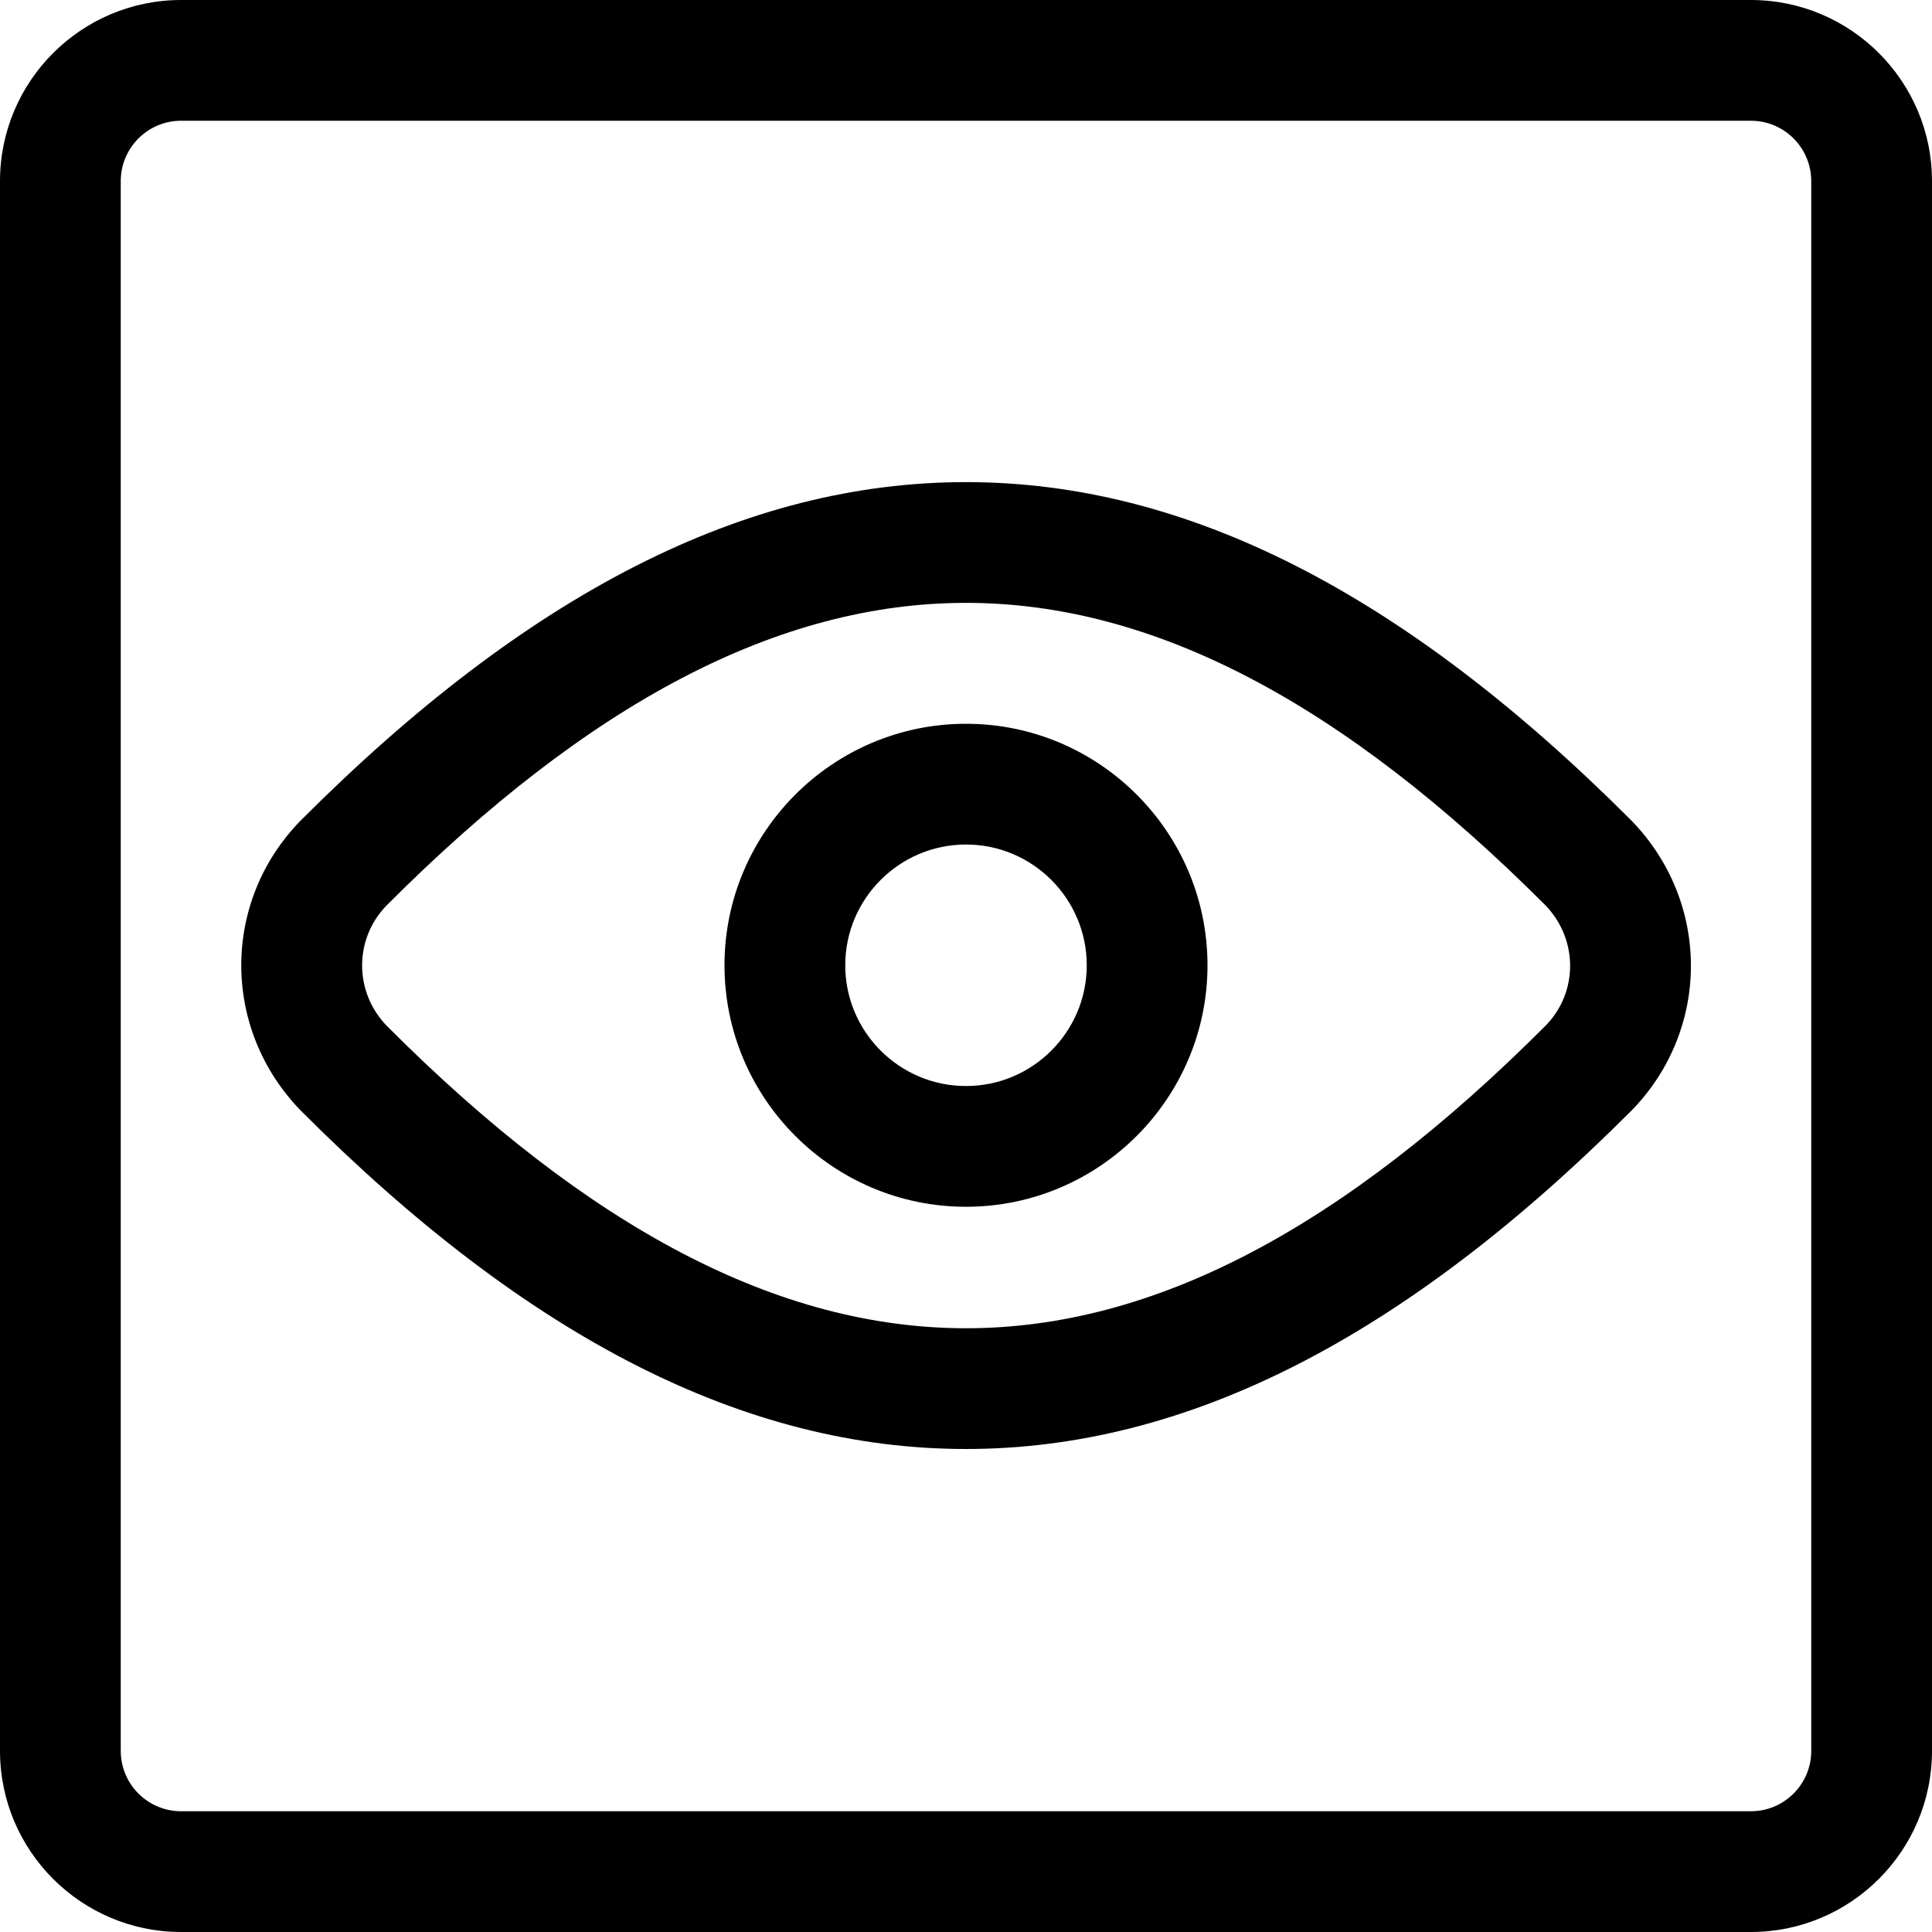
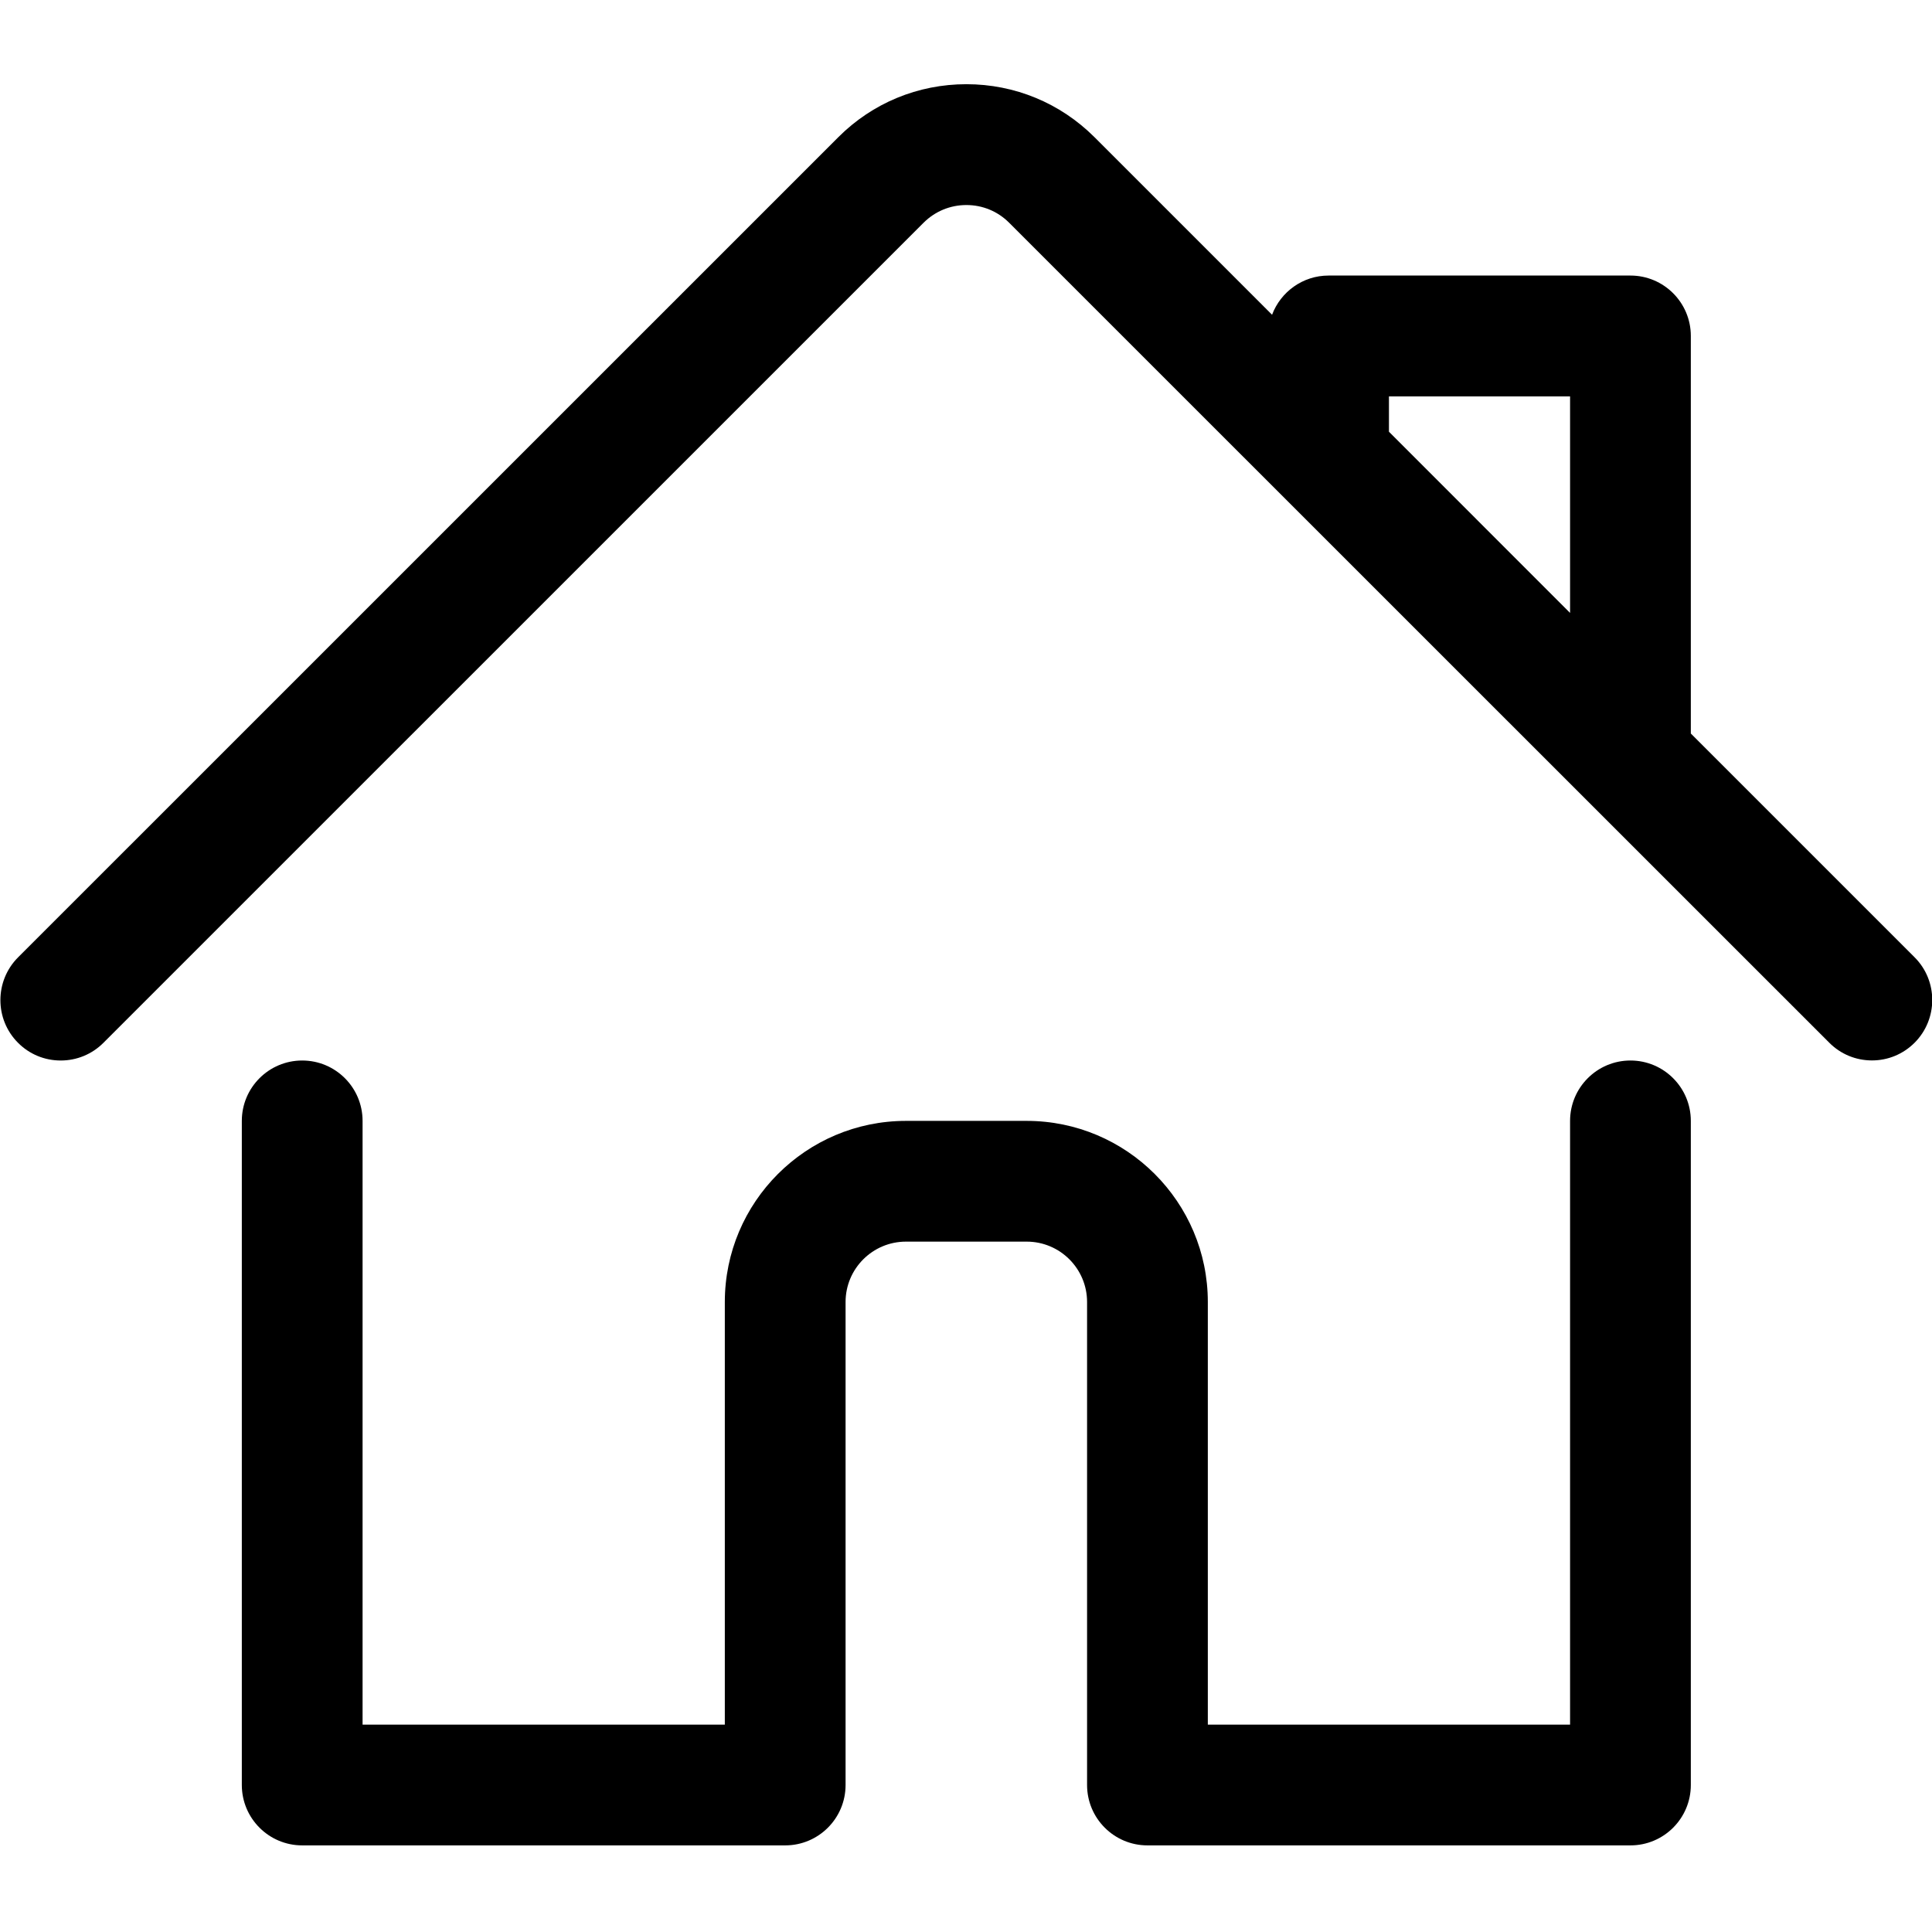
<svg xmlns="http://www.w3.org/2000/svg" viewBox="0 0 24 24">
-   <path d="M2.25 24C1.009 24 0 22.991 0 21.75V2.25C0 1.009 1.009 0 2.25 0h19.5C22.991 0 24 1.009 24 2.25v19.5c0 1.241-1.009 2.25-2.25 2.25H2.25zm0-22.5c-.414 0-.75.336-.75.75v19.5c0 .414.336.75.75.75h19.5c.414 0 .75-.336.75-.75V2.25c0-.414-.336-.75-.75-.75H2.25z" />
-   <path d="M12 18c-2.739 0-5.442-1.375-8.264-4.204-.983-1.012-.985-2.59-.007-3.597C6.557 7.364 9.26 5.989 12 5.989c2.736 0 5.44 1.375 8.266 4.204.984 1.012.985 2.59.007 3.597C17.444 16.624 14.739 18 12 18zm0-10.511c-2.32 0-4.676 1.23-7.2 3.761-.403.416-.403 1.074.005 1.494C7.325 15.27 9.68 16.5 12 16.5c2.321 0 4.677-1.231 7.204-3.763.403-.415.401-1.071-.007-1.492C16.673 8.719 14.318 7.489 12 7.489z" />
-   <path d="M12 14.991c-1.654 0-3-1.346-3-3s1.346-3 3-3 3 1.346 3 3-1.346 3-3 3zm0-4.5c-.827 0-1.5.673-1.5 1.5s.673 1.5 1.5 1.5 1.5-.673 1.5-1.5-.673-1.5-1.5-1.5z" />
+   <path d="M14.254 22.924c-.414 0-.75-.336-.75-.75v-6c0-.414-.336-.75-.75-.75h-1.5c-.414 0-.75.336-.75.75v6c0 .414-.336.75-.75.75h-6c-.414 0-.75-.336-.75-.75v-8.25c0-.414.336-.75.75-.75s.75.336.75.75v7.5h4.5v-5.25c0-1.241 1.009-2.25 2.25-2.25h1.5c1.241 0 2.25 1.009 2.25 2.25v5.25h4.5v-7.5c0-.414.336-.75.75-.75s.75.336.75.75v8.25c0 .414-.336.75-.75.75h-6zM.754 13.174c-.2 0-.389-.078-.53-.22-.292-.292-.292-.768 0-1.061l10.19-10.189c.424-.424.989-.658 1.591-.658.601 0 1.166.234 1.591.658l2.206 2.206c.107-.284.381-.487.702-.487h3.75c.414 0 .75.336.75.75v4.939l2.78 2.78c.292.292.292.768 0 1.061-.142.142-.33.22-.53.22s-.389-.078-.53-.22L12.535 2.766c-.141-.141-.329-.219-.53-.219s-.389.078-.531.219L1.284 12.955c-.141.141-.33.219-.53.219zm18.75-5.56v-2.69h-2.25v.439l2.25 2.251z" />
</svg>
